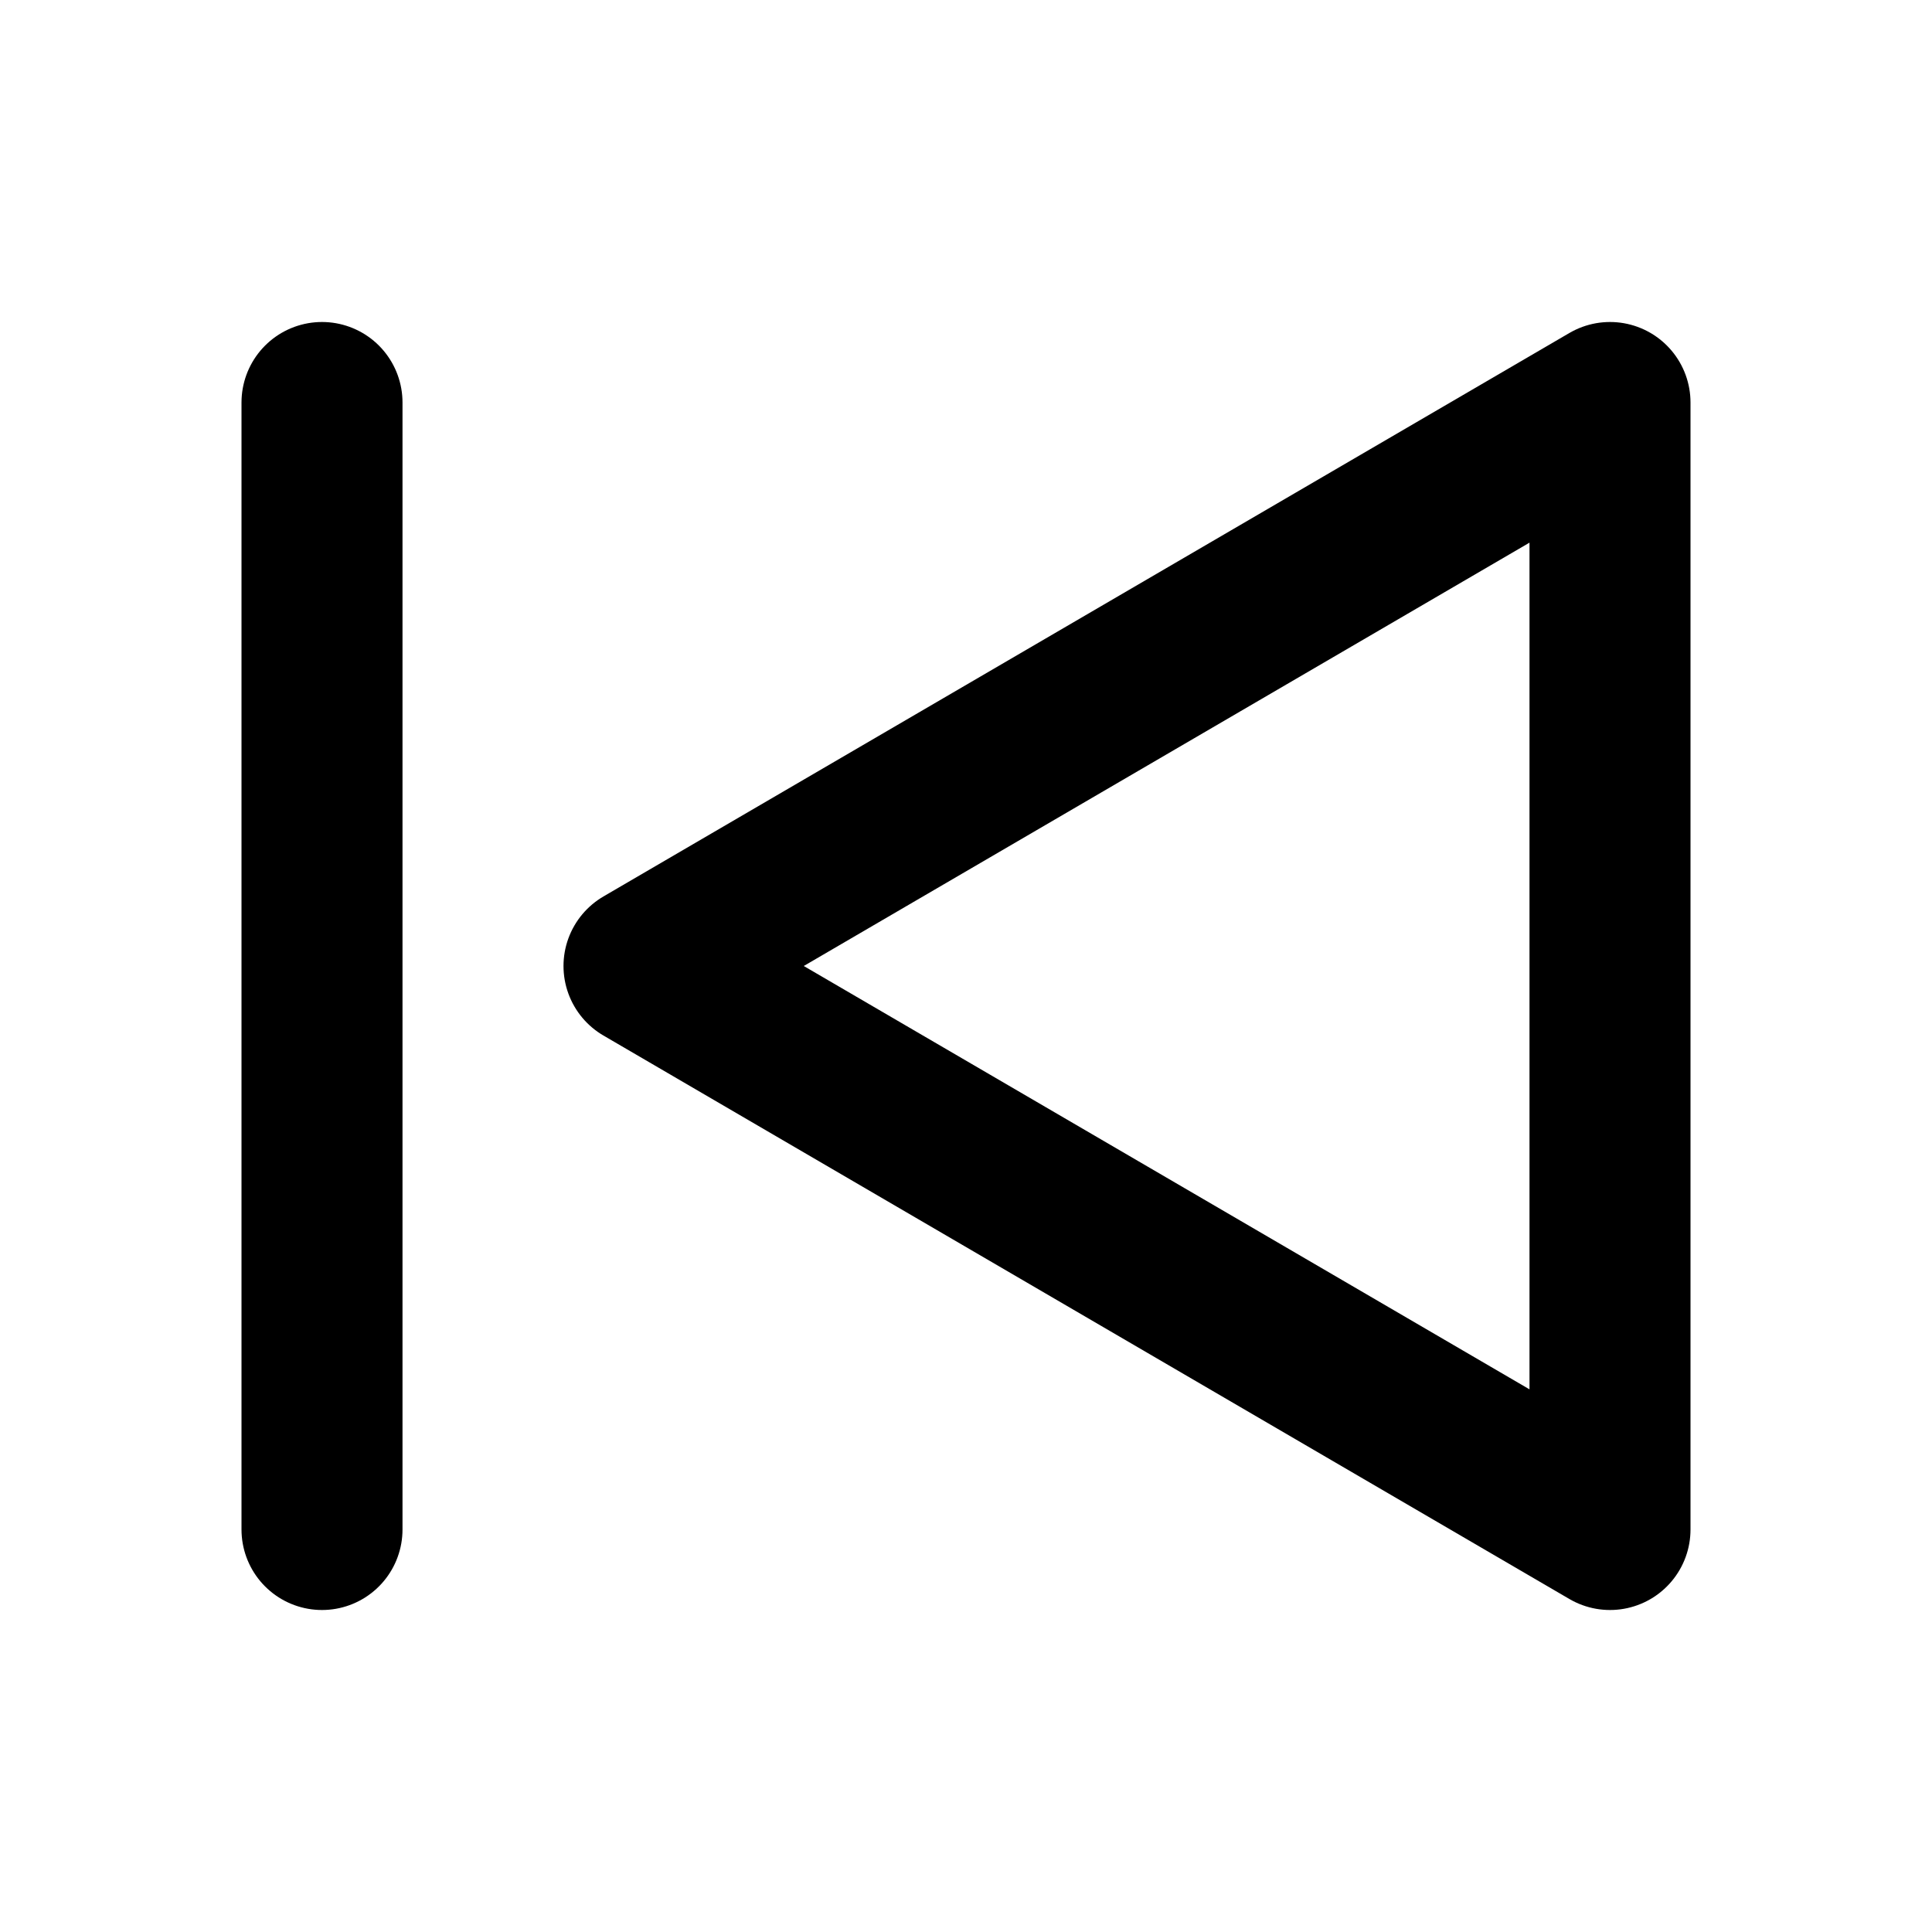
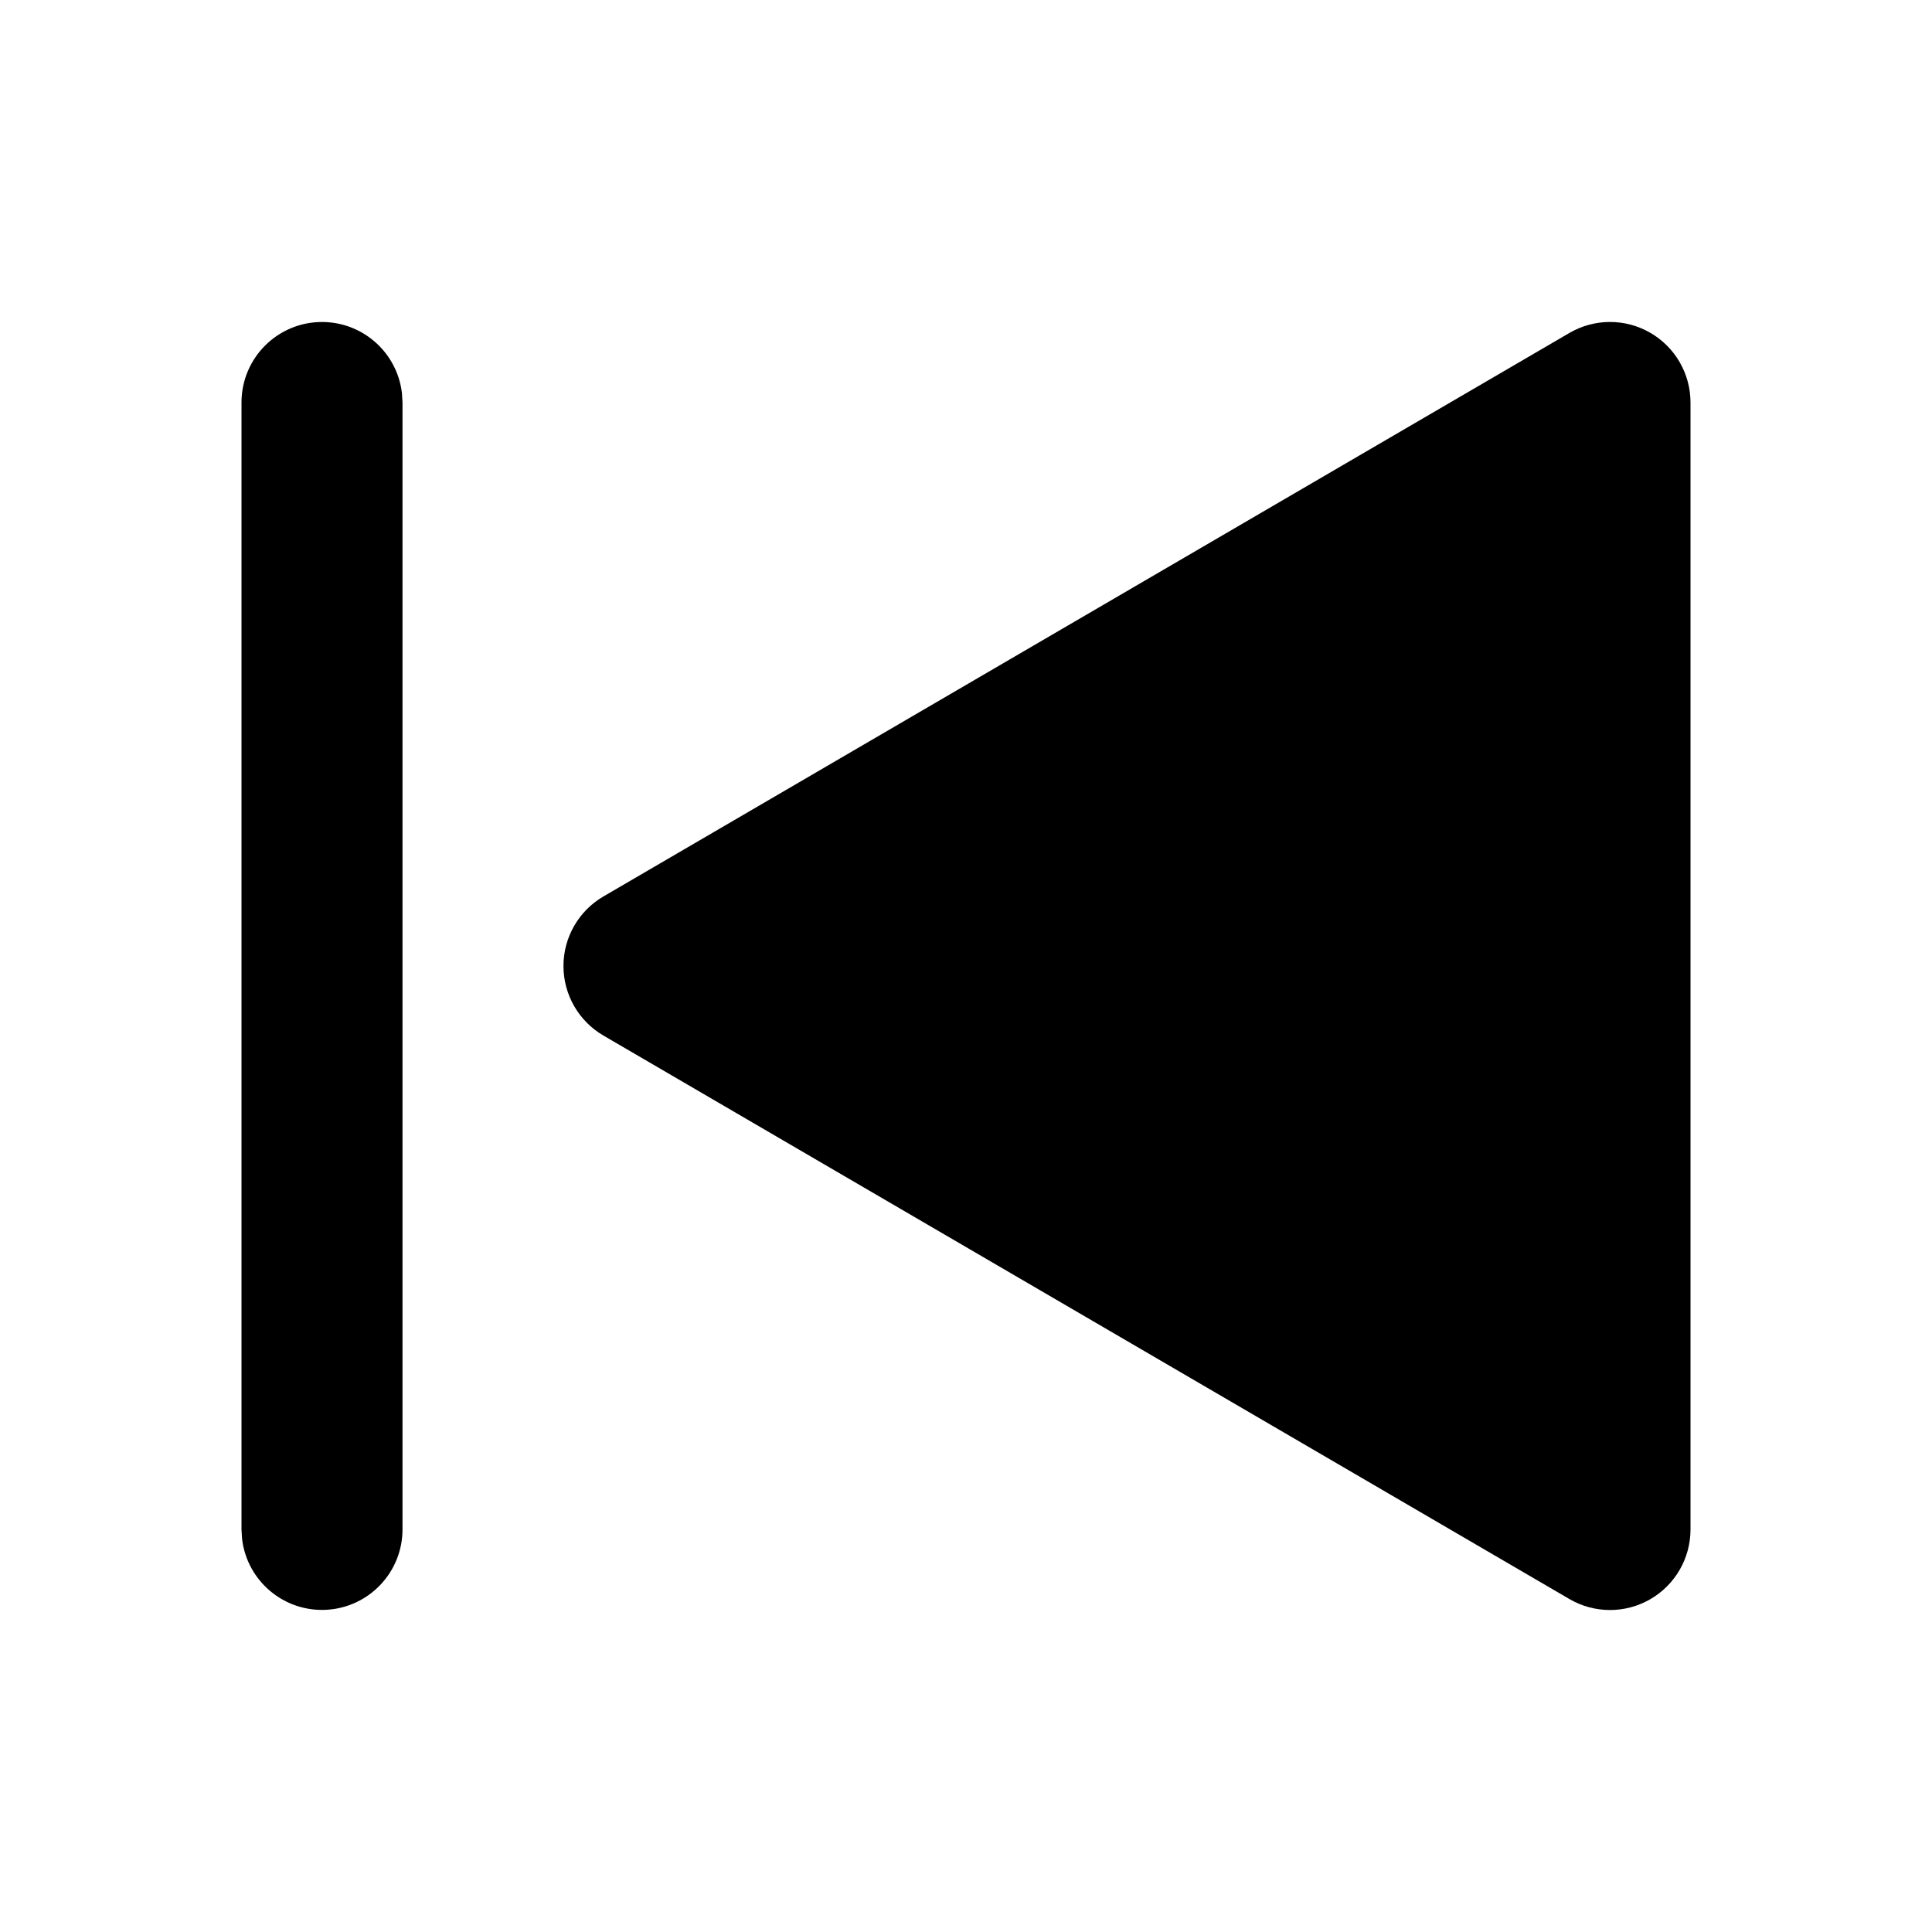
- <svg xmlns="http://www.w3.org/2000/svg" width="24" height="24" viewBox="0 0 24 24" fill="none" stroke="currentColor" stroke-width="2" stroke-linecap="round" stroke-linejoin="round" class="icon icon-tabler icons-tabler-outline icon-tabler-player-skip-back">
+ <svg xmlns="http://www.w3.org/2000/svg" width="24" height="24" viewBox="0 0 24 24" fill="currentColor" class="icon icon-tabler icons-tabler-filled icon-tabler-player-skip-back">
  <path stroke="none" d="M0 0h24v24H0z" fill="none" />
-   <path d="M20 5v14l-12 -7z" />
-   <path d="M4 5l0 14" />
+   <path d="M19.496 4.136l-12 7a1 1 0 0 0 0 1.728l12 7a1 1 0 0 0 1.504 -.864v-14a1 1 0 0 0 -1.504 -.864z" />
+   <path d="M4 4a1 1 0 0 1 .993 .883l.007 .117v14a1 1 0 0 1 -1.993 .117l-.007 -.117v-14a1 1 0 0 1 1 -1z" />
</svg>
